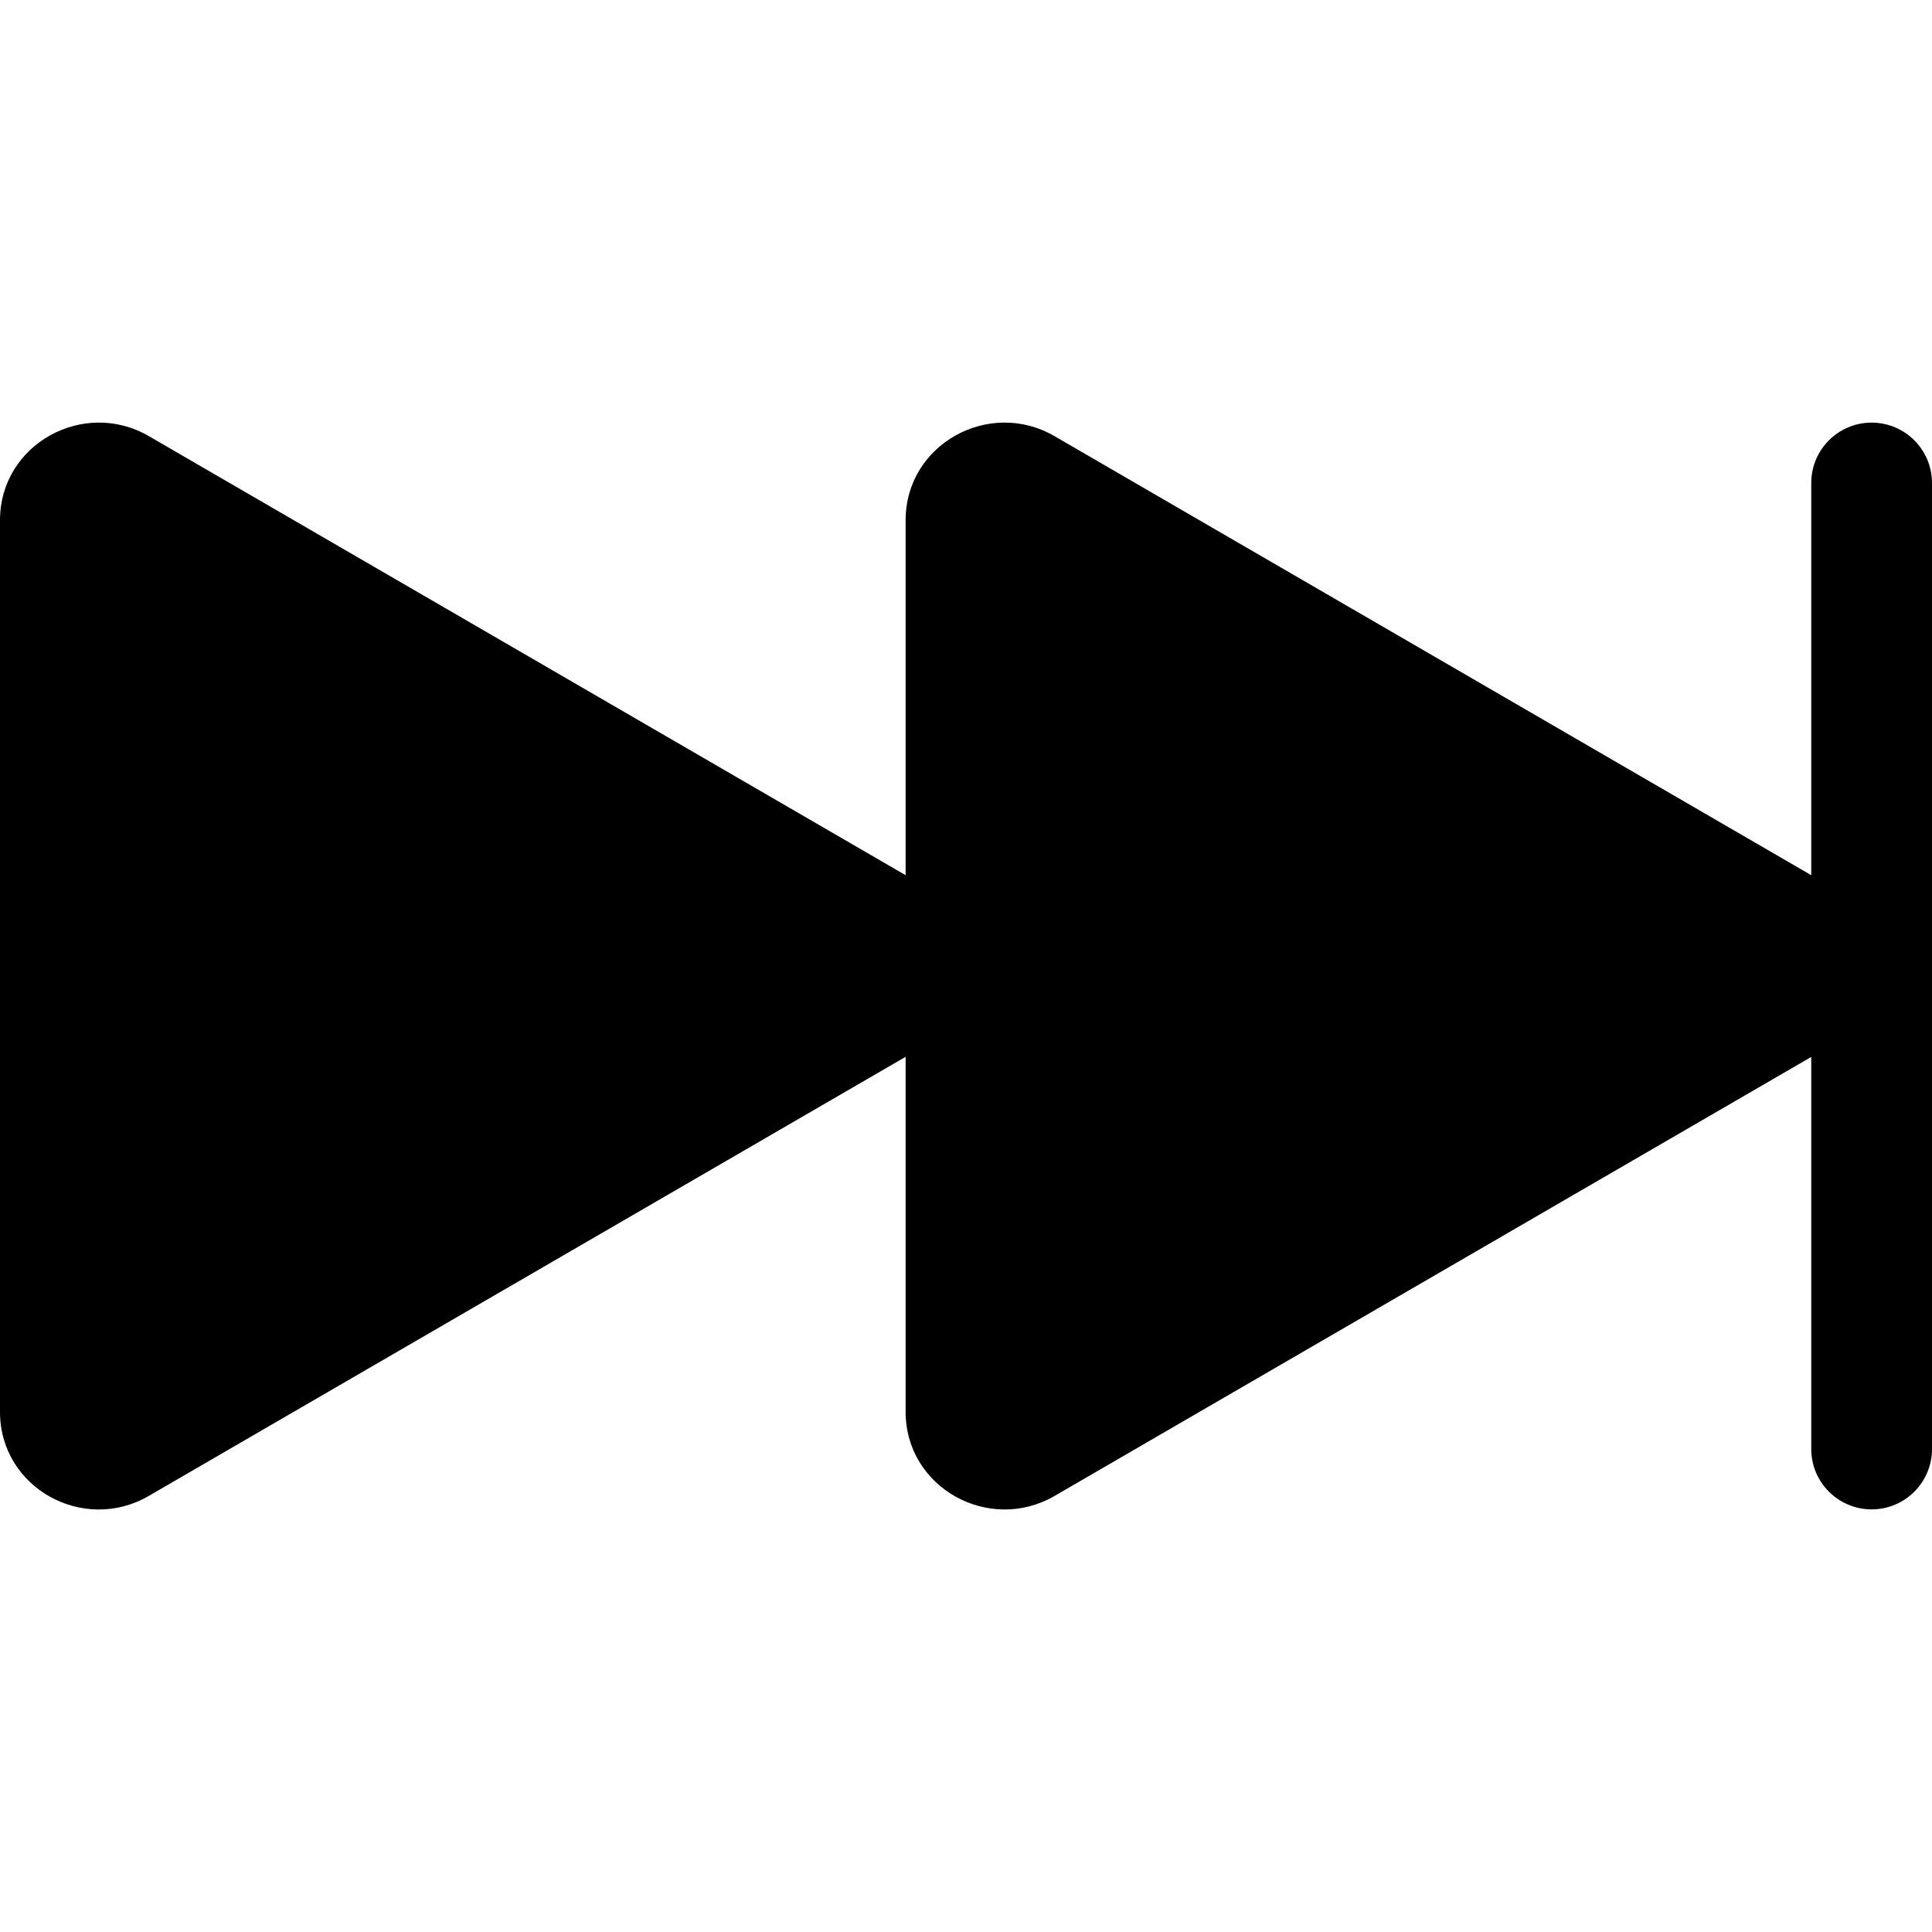
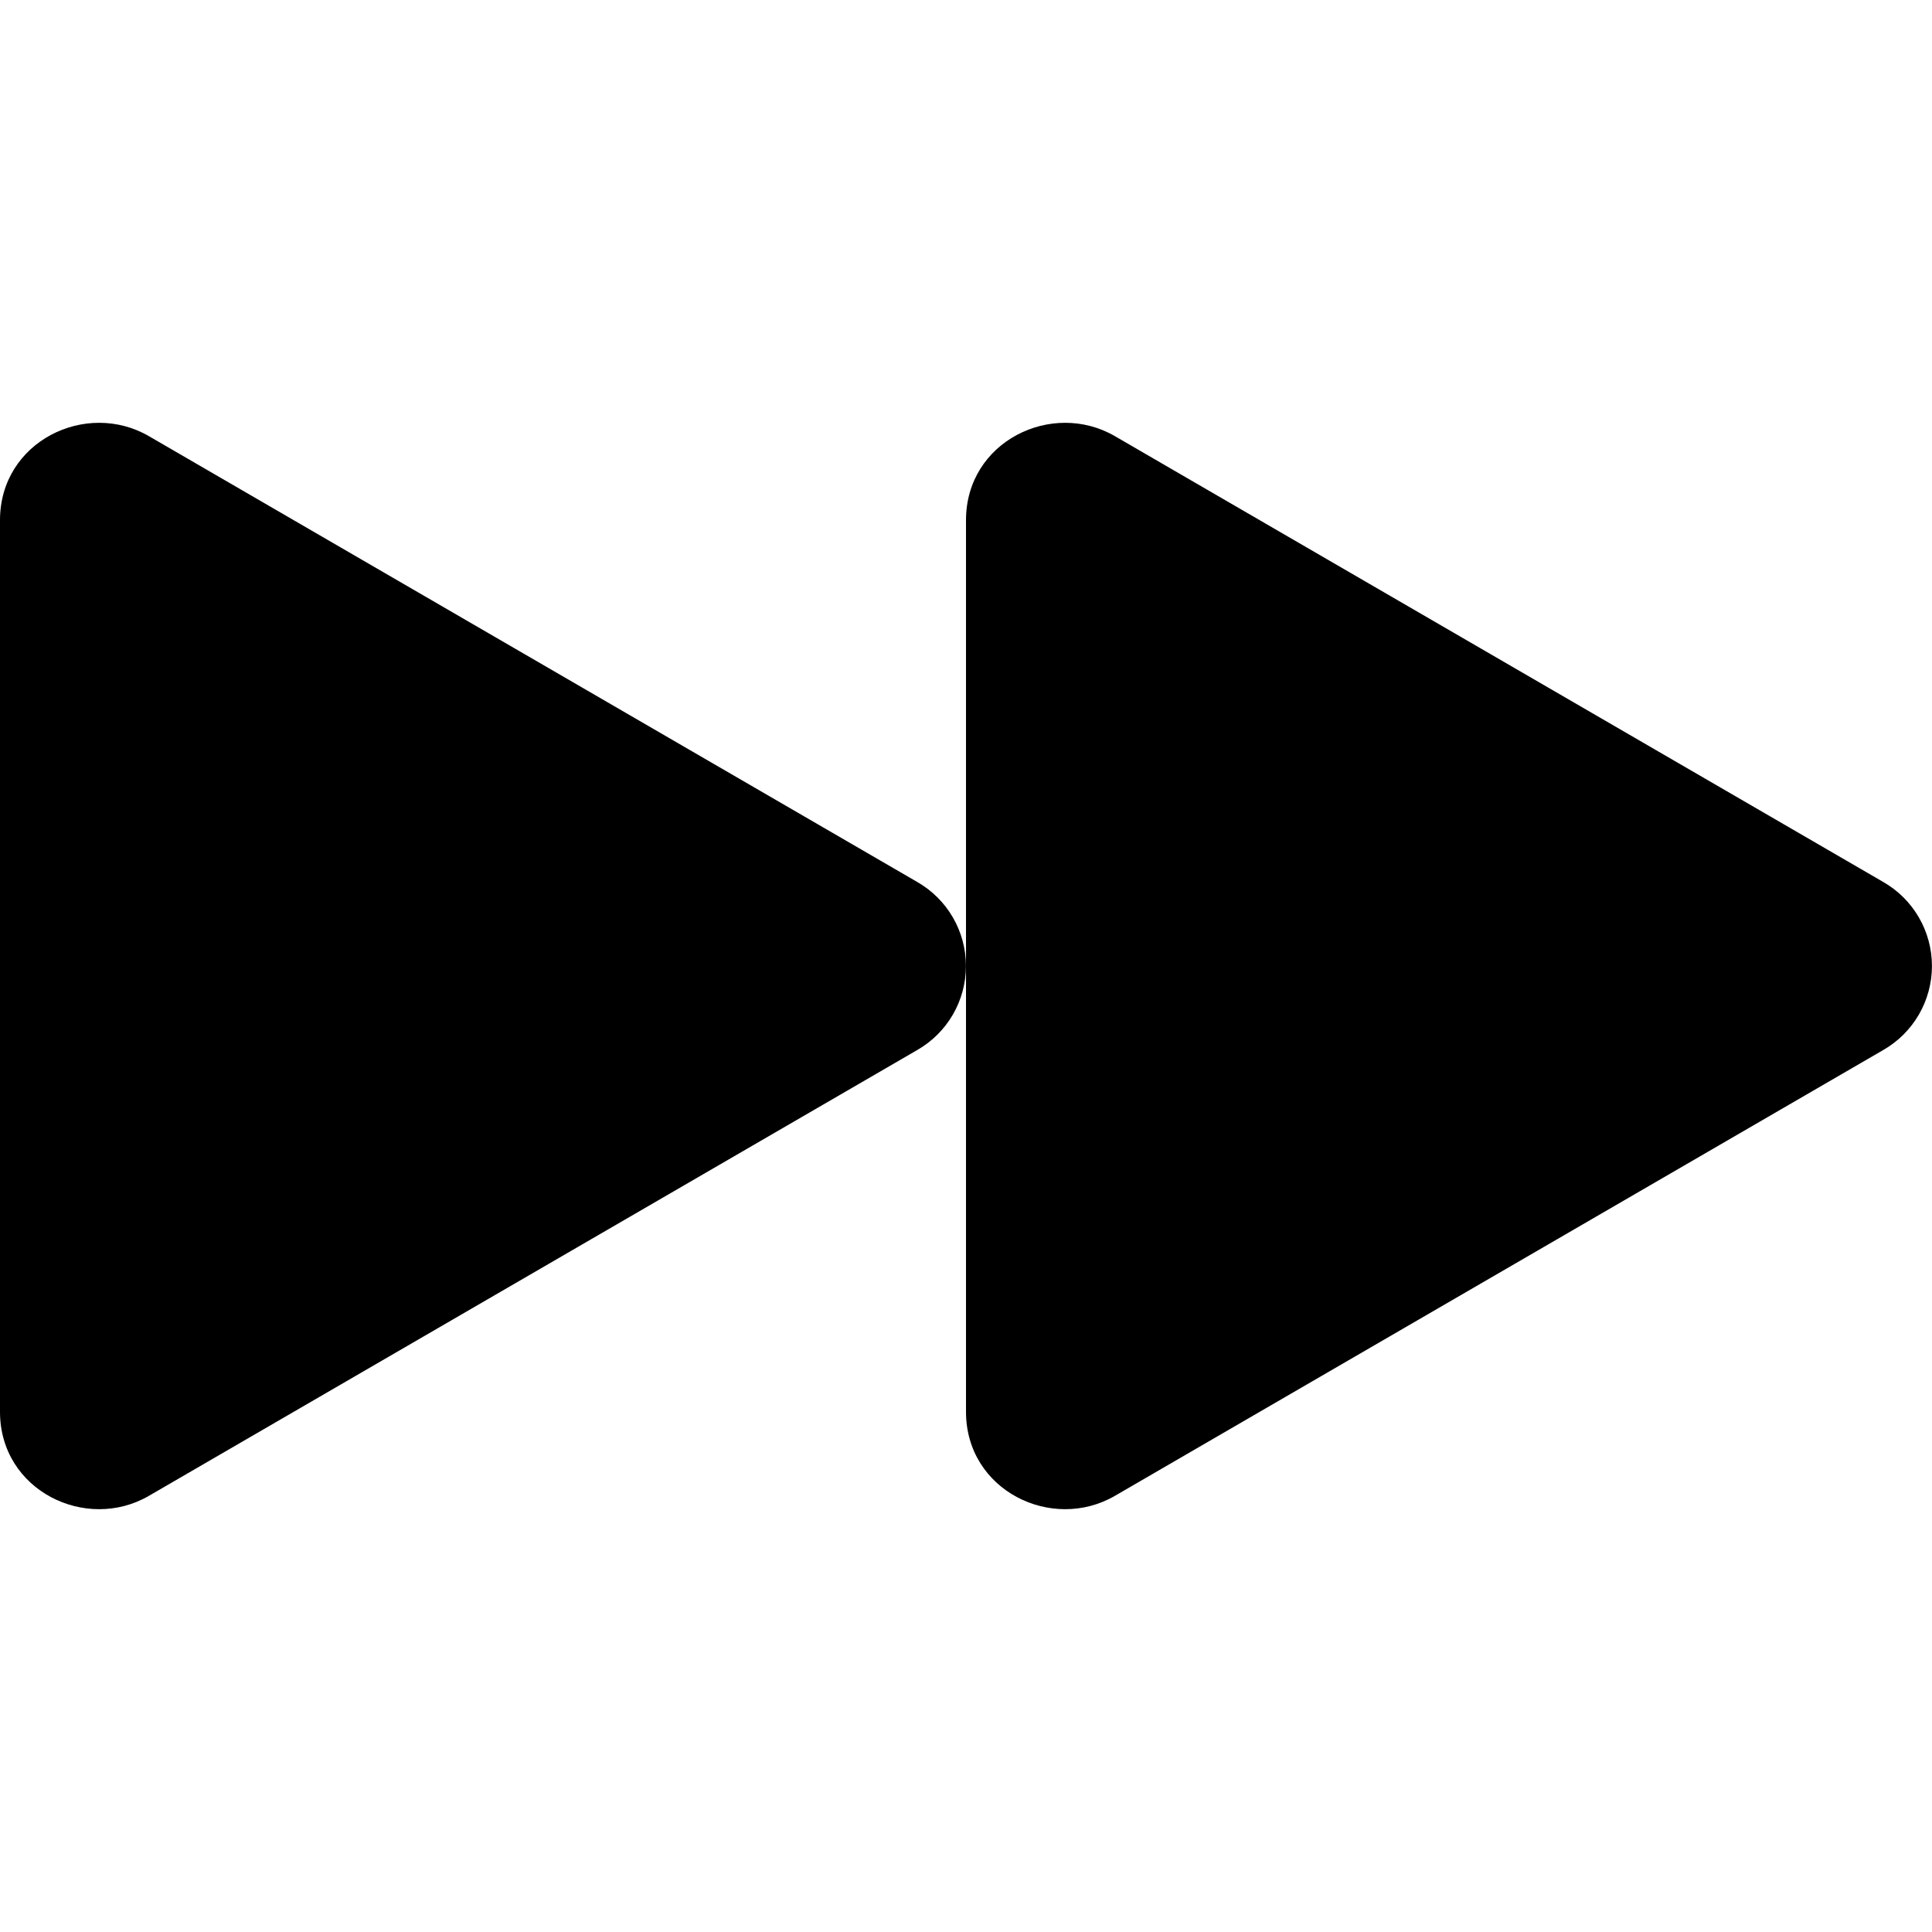
<svg xmlns="http://www.w3.org/2000/svg" fill="currentColor" viewBox="0 0 16 16">
-   <path d="M15.5 3.5a.5.5 0 0 1 .5.5v8a.5.5 0 0 1-1 0V8.753l-6.267 3.636c-.54.313-1.233-.066-1.233-.697v-2.94l-6.267 3.636C.693 12.703 0 12.324 0 11.693V4.308c0-.63.693-1.01 1.233-.696L7.5 7.248v-2.94c0-.63.693-1.01 1.233-.696L15 7.248V4a.5.5 0 0 1 .5-.5z" />
+   <path d="M7.596 7.304a.802.802 0 0 1 0 1.392l-6.363 3.692C.713 12.69 0 12.345 0 11.692V4.308c0-.653.713-.998 1.233-.696l6.363 3.692Z" />
+   <path d="M15.596 7.304a.802.802 0 0 1 0 1.392l-6.363 3.692C8.713 12.69 8 12.345 8 11.692V4.308c0-.653.713-.998 1.233-.696l6.363 3.692Z" />
</svg>
